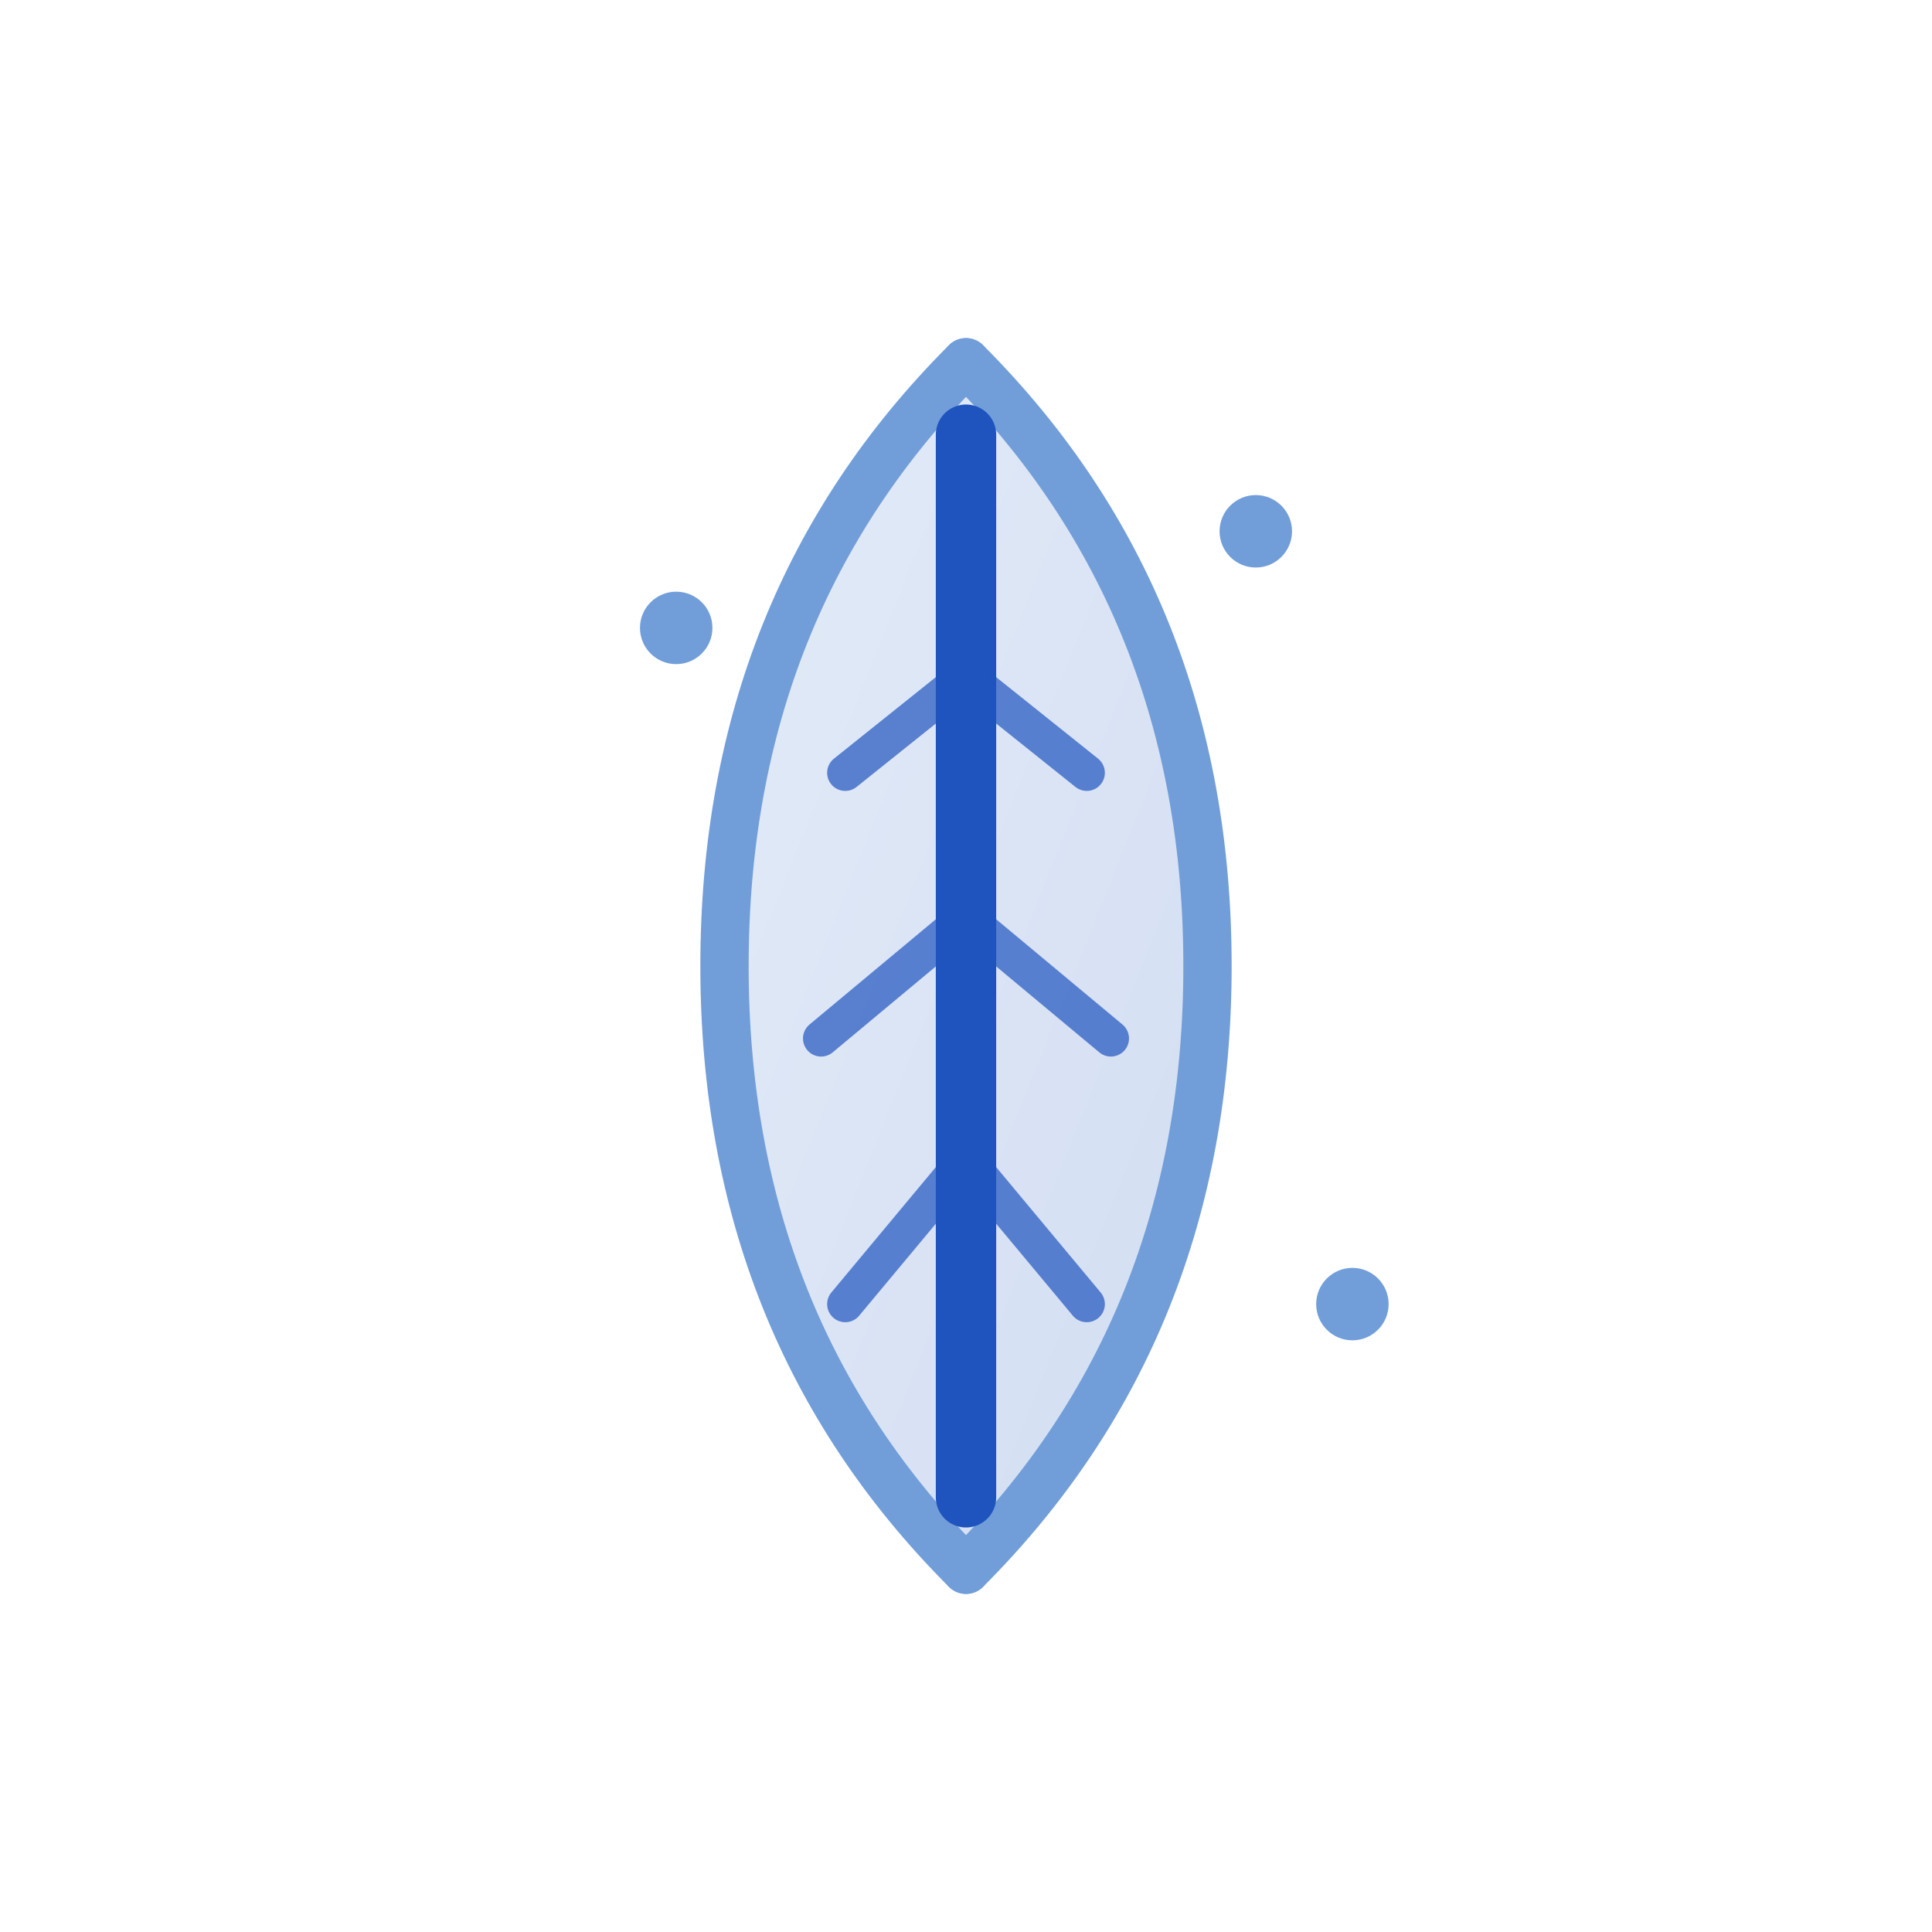
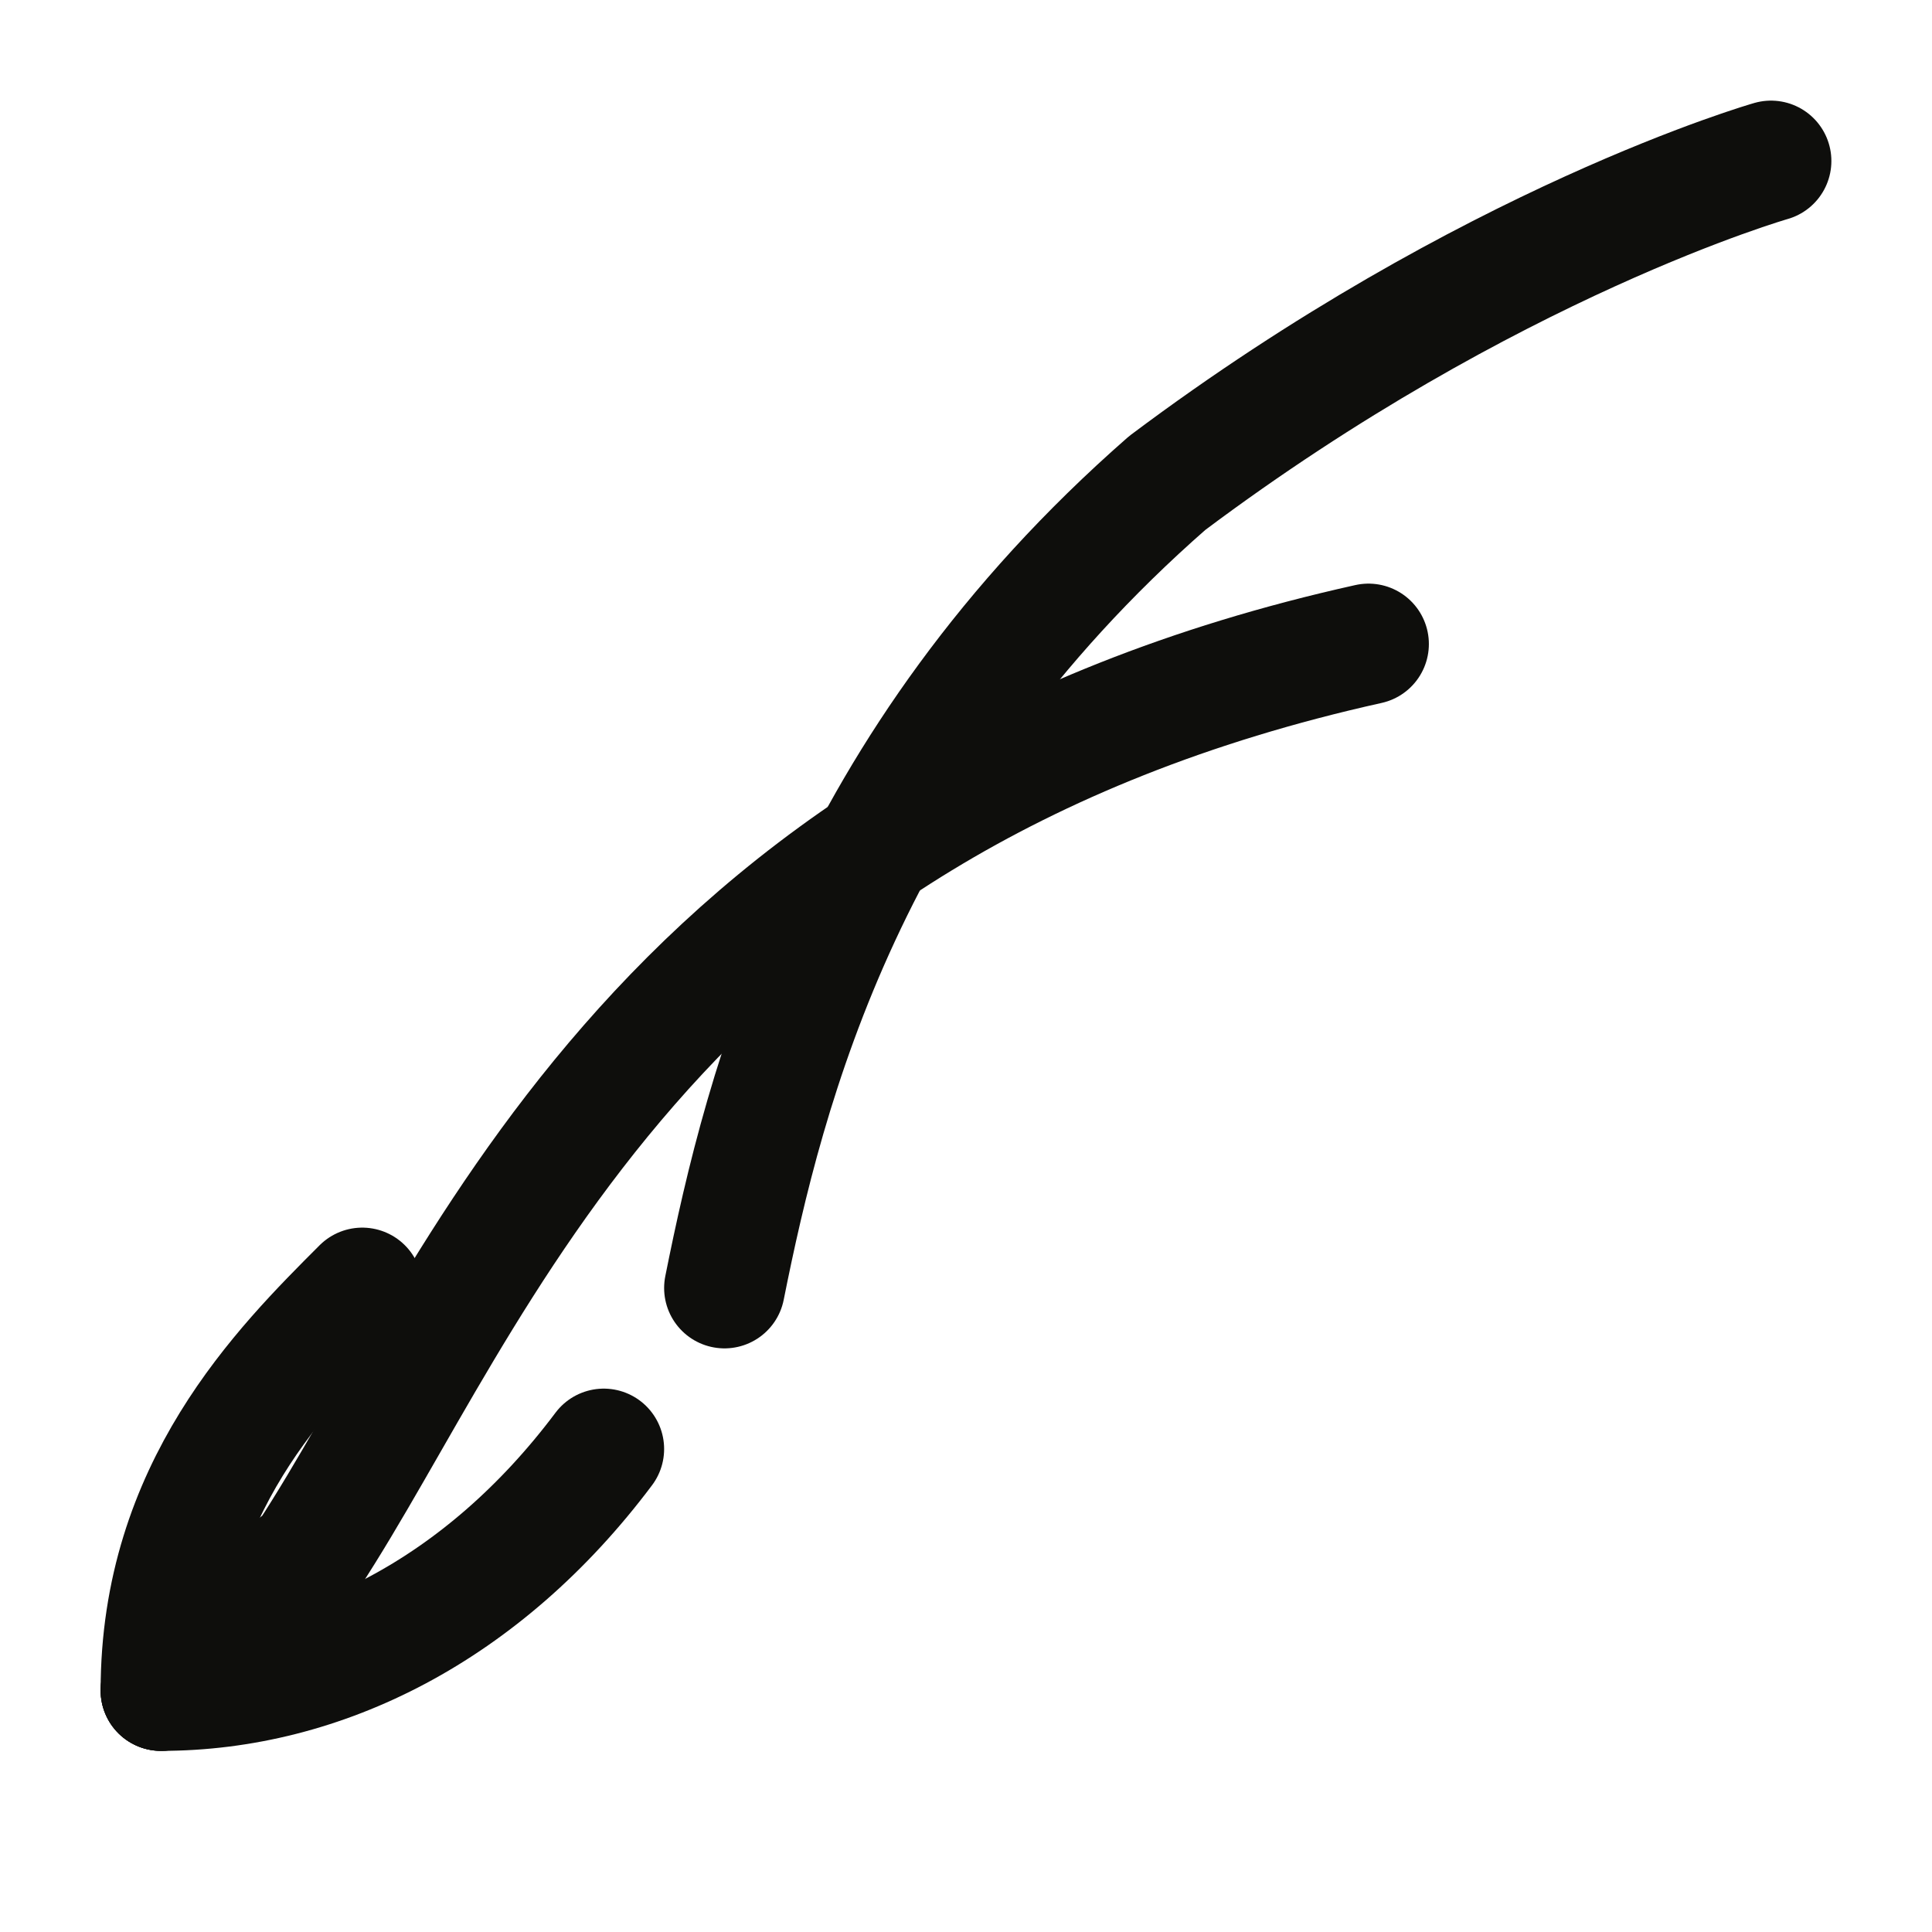
- <svg xmlns="http://www.w3.org/2000/svg" viewBox="0 0 80 80" width="80" height="80">
-   <defs>
-     <linearGradient id="ecoGradient" x1="0%" y1="0%" x2="100%" y2="100%">
-       <stop offset="0%" style="stop-color:#719ED9;stop-opacity:1" />
-       <stop offset="100%" style="stop-color:#1F54BF;stop-opacity:1" />
-     </linearGradient>
-   </defs>
-   <path d="M40 15 Q 50 25 50 40 Q 50 55 40 65 Q 30 55 30 40 Q 30 25 40 15 Z" fill="url(#ecoGradient)" opacity="0.2" />
-   <path d="M40 15 Q 50 25 50 40 Q 50 55 40 65" stroke="#719ED9" stroke-width="2" fill="none" stroke-linecap="round">
-     <animate attributeName="stroke-dasharray" values="0,100;100,0" dur="3s" repeatCount="indefinite" />
-   </path>
-   <path d="M40 15 Q 30 25 30 40 Q 30 55 40 65" stroke="#719ED9" stroke-width="2" fill="none" stroke-linecap="round">
-     <animate attributeName="stroke-dasharray" values="0,100;100,0" dur="3s" begin="0.2s" repeatCount="indefinite" />
-   </path>
-   <line x1="40" y1="18" x2="40" y2="62" stroke="#1F54BF" stroke-width="2.5" stroke-linecap="round" />
-   <line x1="40" y1="28" x2="45" y2="32" stroke="#1F54BF" stroke-width="1.5" stroke-linecap="round" opacity="0.7" />
-   <line x1="40" y1="28" x2="35" y2="32" stroke="#1F54BF" stroke-width="1.5" stroke-linecap="round" opacity="0.7" />
-   <line x1="40" y1="38" x2="46" y2="43" stroke="#1F54BF" stroke-width="1.5" stroke-linecap="round" opacity="0.7" />
-   <line x1="40" y1="38" x2="34" y2="43" stroke="#1F54BF" stroke-width="1.5" stroke-linecap="round" opacity="0.7" />
-   <line x1="40" y1="48" x2="45" y2="54" stroke="#1F54BF" stroke-width="1.5" stroke-linecap="round" opacity="0.7" />
-   <line x1="40" y1="48" x2="35" y2="54" stroke="#1F54BF" stroke-width="1.5" stroke-linecap="round" opacity="0.7" />
-   <circle cx="52" cy="22" r="1.5" fill="#719ED9">
-     <animate attributeName="opacity" values="0;1;0" dur="2s" repeatCount="indefinite" />
-   </circle>
-   <circle cx="28" cy="26" r="1.5" fill="#719ED9">
-     <animate attributeName="opacity" values="0;1;0" dur="2s" begin="0.5s" repeatCount="indefinite" />
-   </circle>
-   <circle cx="56" cy="54" r="1.5" fill="#719ED9">
-     <animate attributeName="opacity" values="0;1;0" dur="2s" begin="1s" repeatCount="indefinite" />
-   </circle>
+ <svg xmlns="http://www.w3.org/2000/svg" viewBox="0 0 24 24" fill="none" stroke="#0e0e0c" stroke-width="1.5" stroke-linecap="round" stroke-linejoin="round">
+   <path d="M17 8C8 10 5.9 16.17 3.82 19.34A16.08 16.08 0 0 0 2 21" />
+   <path d="M2 21c2 0 4-1 5.5-3" />
+   <path d="M22 2c0 0-3.5 1-7.5 4C10.5 9.5 9.5 13.5 9 16" />
+   <path d="M2 21c0-2.5 1.5-4 2.5-5" />
</svg>
